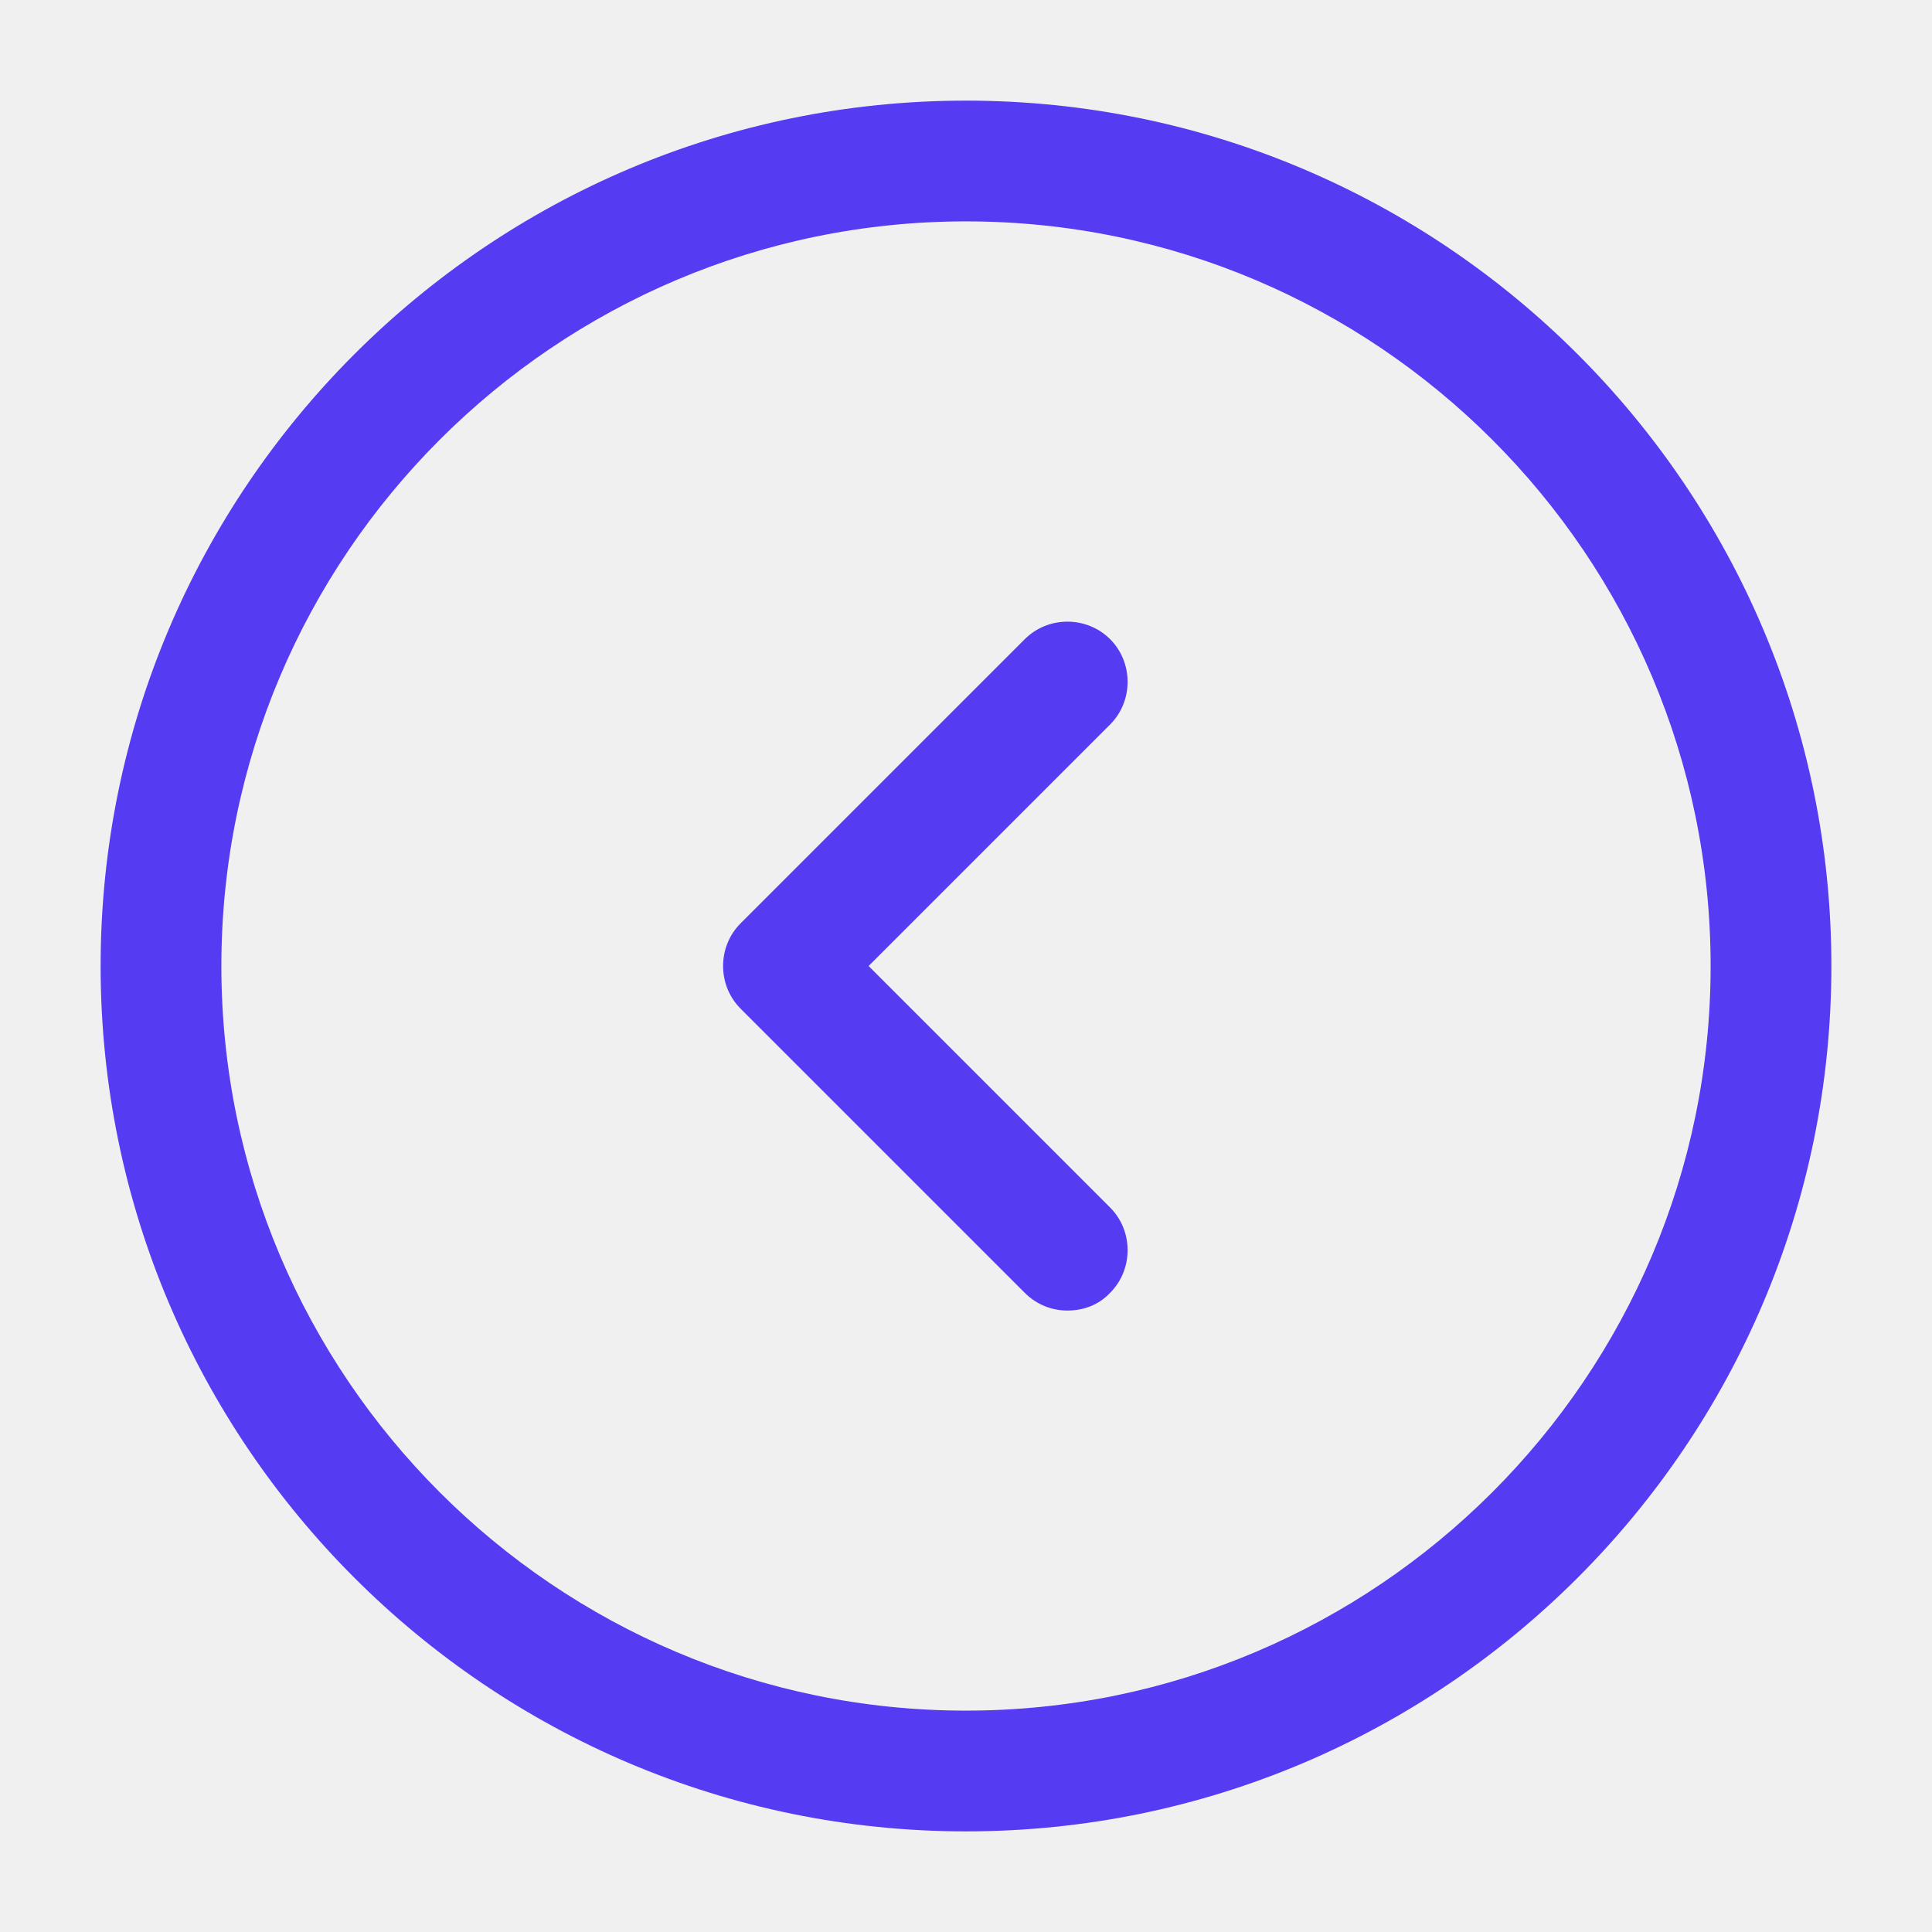
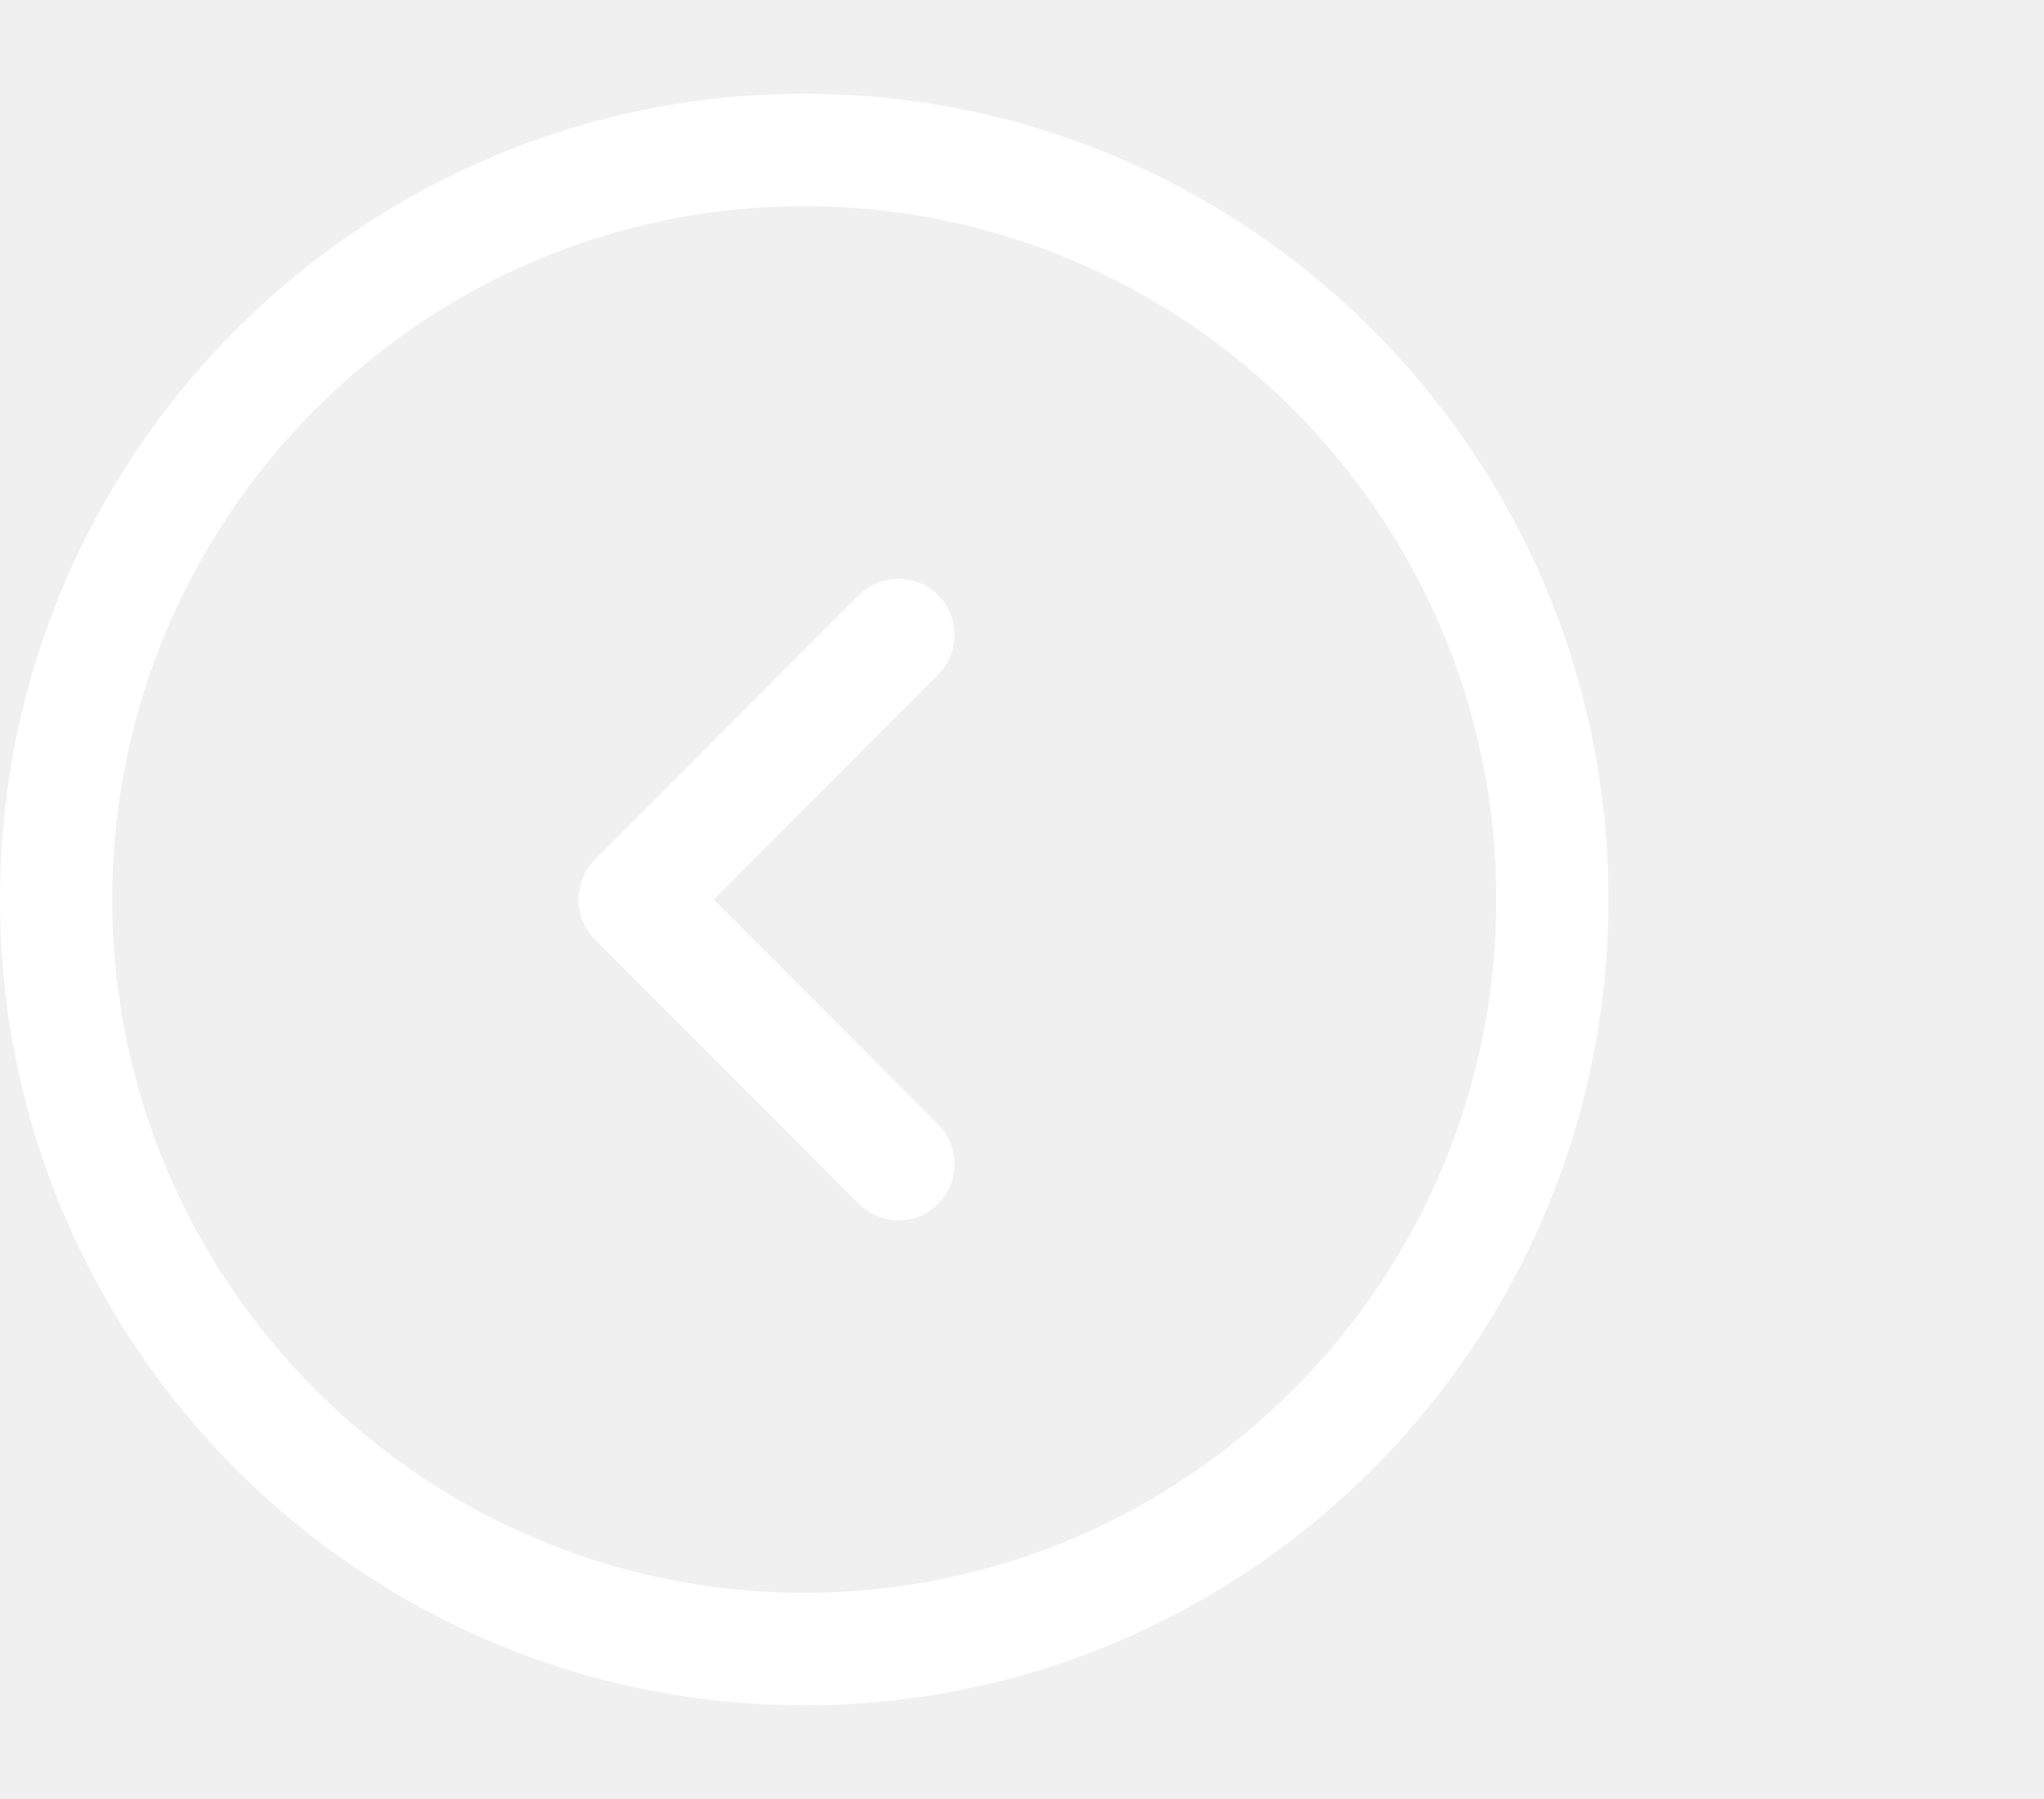
- <svg xmlns="http://www.w3.org/2000/svg" width="24" height="24" viewBox="0 0 24 24" fill="none">
-   <path d="M12 22.75C6.07 22.75 1.25 17.93 1.25 12C1.25 6.07 6.07 1.25 12 1.25C17.93 1.25 22.75 6.07 22.75 12C22.75 17.93 17.93 22.75 12 22.75ZM12 2.75C6.9 2.75 2.75 6.9 2.75 12C2.75 17.1 6.9 21.25 12 21.25C17.1 21.25 21.25 17.1 21.25 12C21.25 6.9 17.1 2.75 12 2.75Z" fill="#553BF1" />
-   <path d="M13.26 16.28C13.07 16.28 12.88 16.21 12.73 16.06L9.2 12.53C8.91 12.24 8.91 11.76 9.2 11.47L12.73 7.94C13.02 7.65 13.5 7.65 13.79 7.94C14.08 8.23 14.08 8.71 13.79 9L10.79 12L13.79 15C14.08 15.29 14.08 15.77 13.79 16.06C13.65 16.21 13.46 16.28 13.26 16.28Z" fill="#553BF1" />
+ <svg xmlns="http://www.w3.org/2000/svg" width="25" height="22" viewBox="0 0 25 22" fill="none">
+   <path d="M9.837 20.854C4.41 20.854 0 16.436 0 11C0 5.564 4.41 1.146 9.837 1.146C15.263 1.146 19.673 5.564 19.673 11C19.673 16.436 15.263 20.854 9.837 20.854ZM9.837 2.521C5.17 2.521 1.373 6.325 1.373 11C1.373 15.675 5.17 19.479 9.837 19.479C14.503 19.479 18.301 15.675 18.301 11C18.301 6.325 14.503 2.521 9.837 2.521Z" fill="white" />
+   <path d="M10.989 14.924C10.815 14.924 10.642 14.859 10.504 14.722L7.274 11.486C7.009 11.22 7.009 10.78 7.274 10.514L10.504 7.278C10.77 7.013 11.209 7.013 11.474 7.278C11.74 7.544 11.74 7.984 11.474 8.25L8.729 11L11.474 13.75C11.74 14.016 11.74 14.456 11.474 14.722C11.346 14.859 11.172 14.924 10.989 14.924Z" fill="white" />
</svg>
